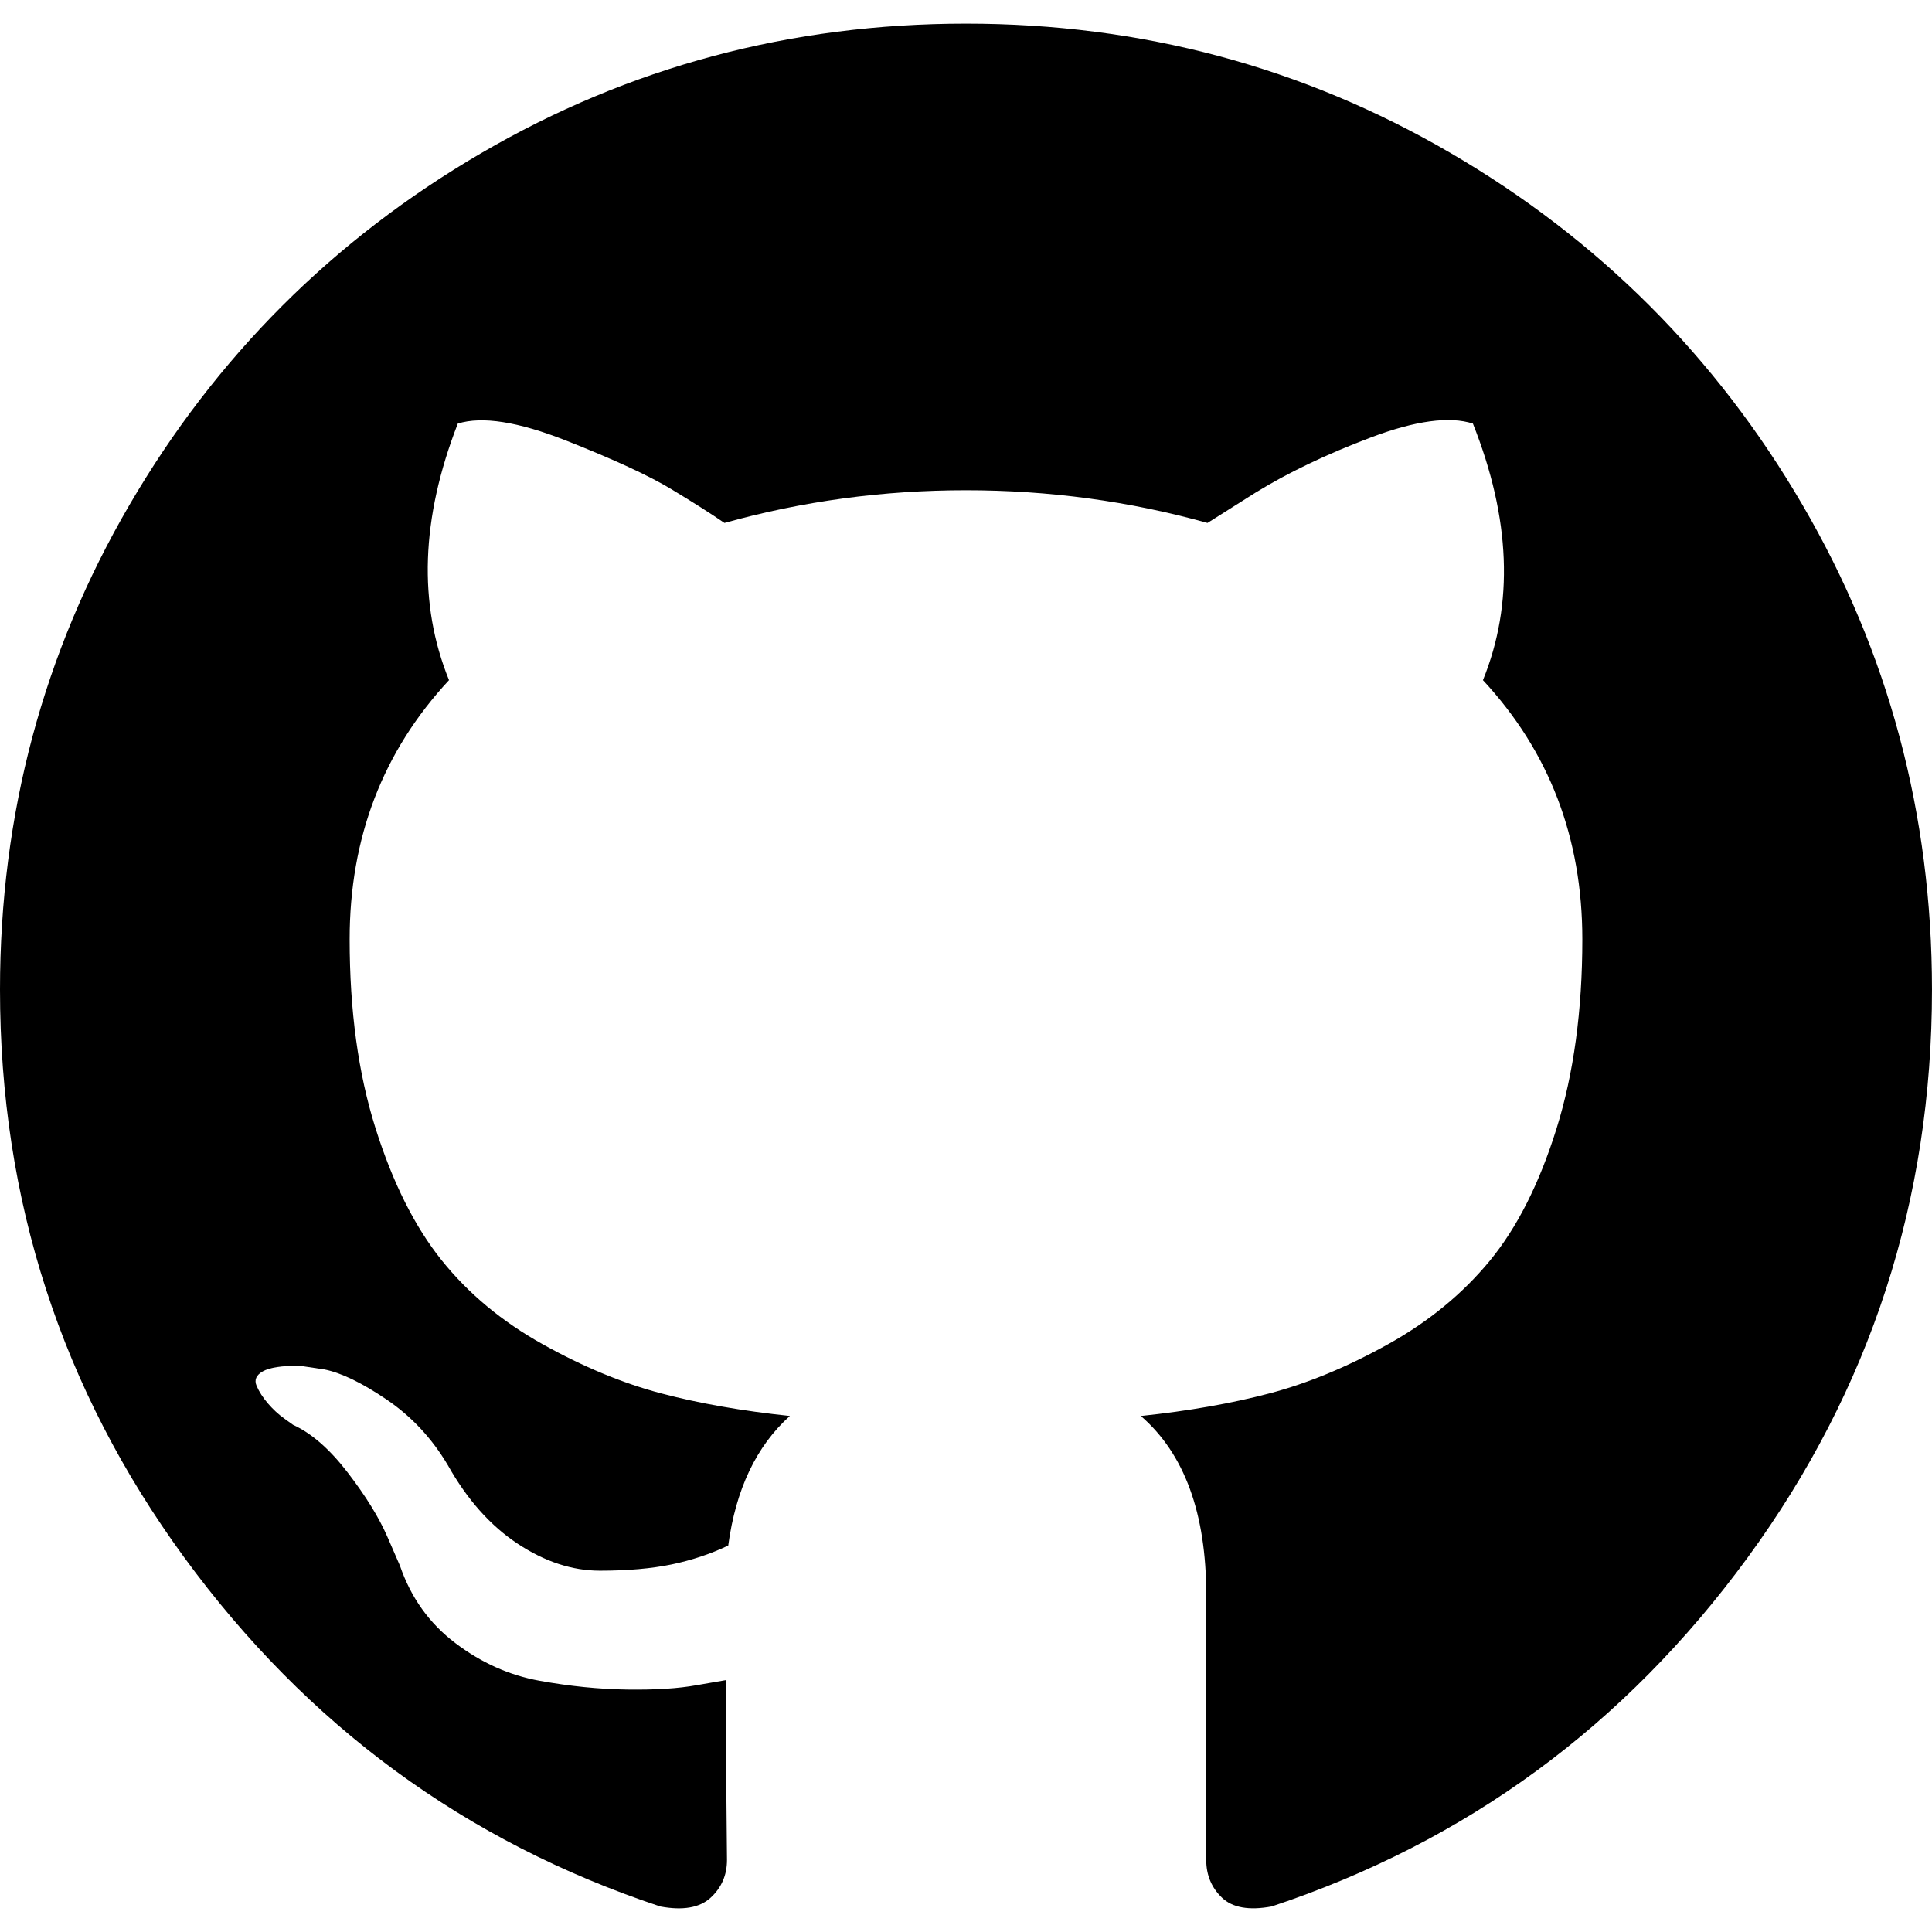
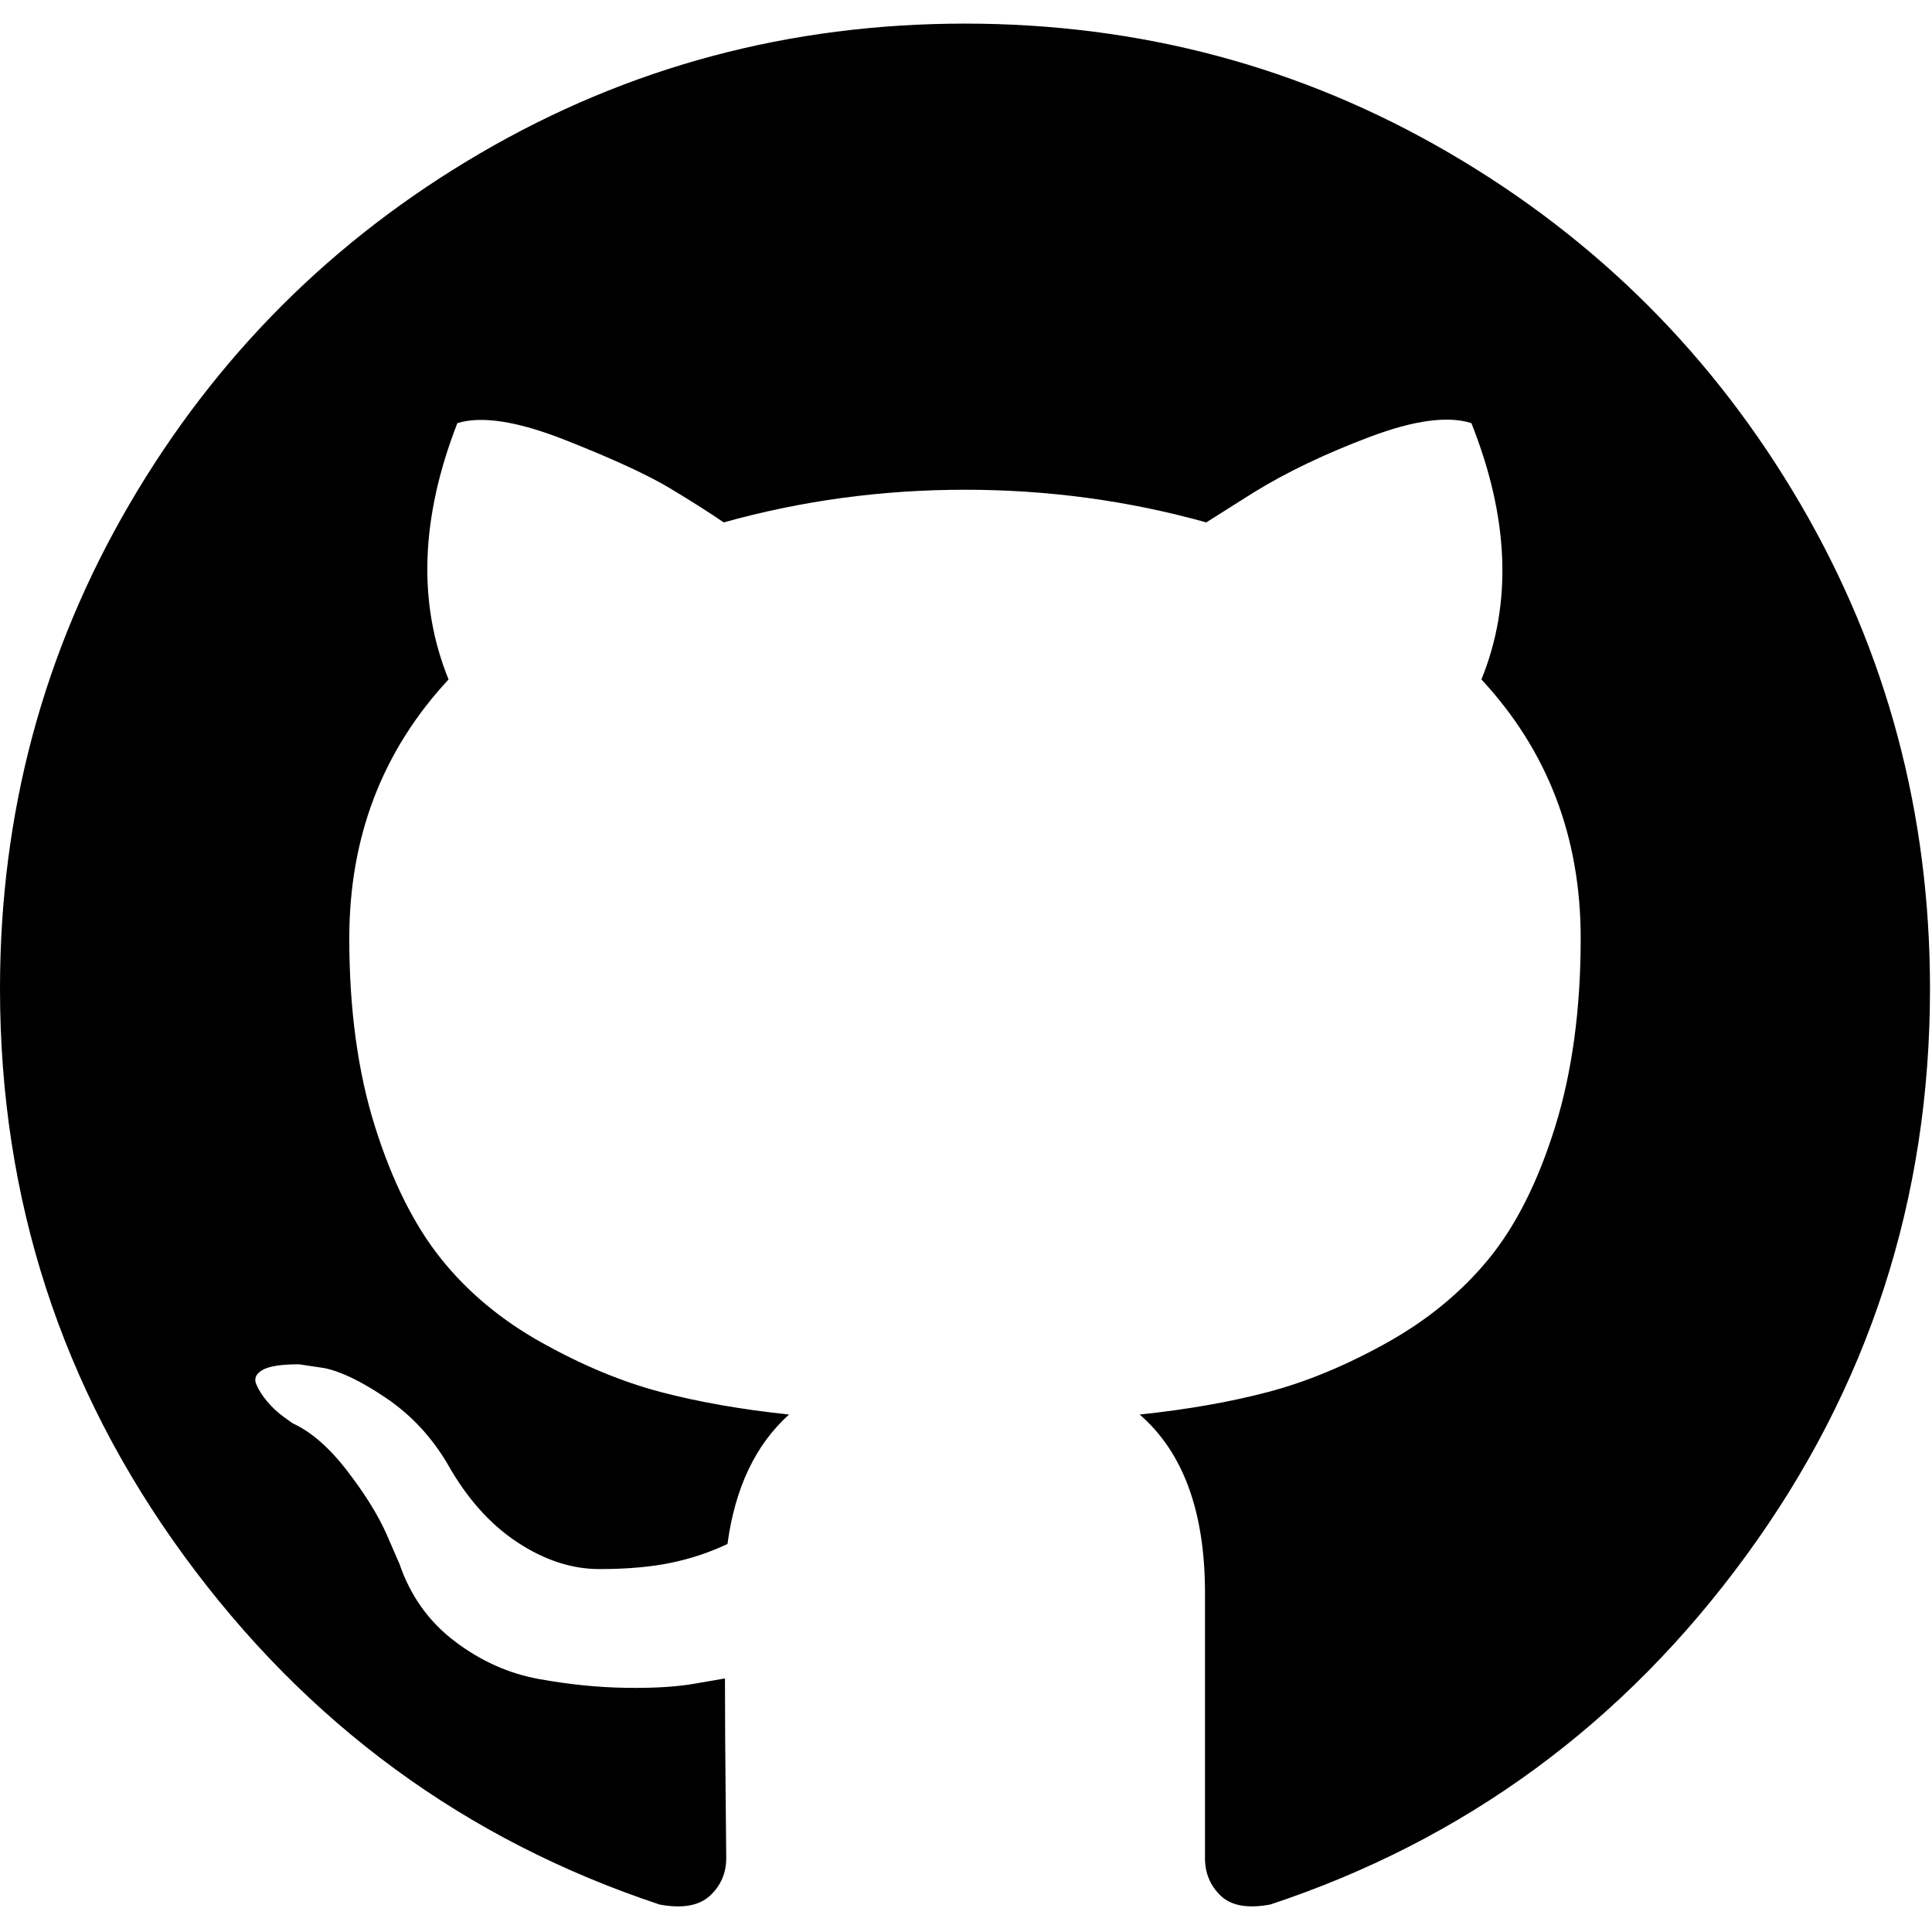
- <svg xmlns="http://www.w3.org/2000/svg" width="438.549" height="438.549" style="enable-background:new 0 0 438.549 438.549" xml:space="preserve">
-   <path d="M409.132 114.573c-19.608-33.596-46.205-60.194-79.798-79.8-33.598-19.607-70.277-29.408-110.063-29.408-39.781 0-76.472 9.804-110.063 29.408-33.596 19.605-60.192 46.204-79.8 79.8C9.803 148.168 0 184.854 0 224.63c0 47.78 13.94 90.745 41.827 128.906 27.884 38.164 63.906 64.572 108.063 79.227 5.14.954 8.945.283 11.419-1.996 2.475-2.282 3.711-5.14 3.711-8.562 0-.571-.049-5.708-.144-15.417a2549.81 2549.81 0 0 1-.144-25.406l-6.567 1.136c-4.187.767-9.469 1.092-15.846 1-6.374-.089-12.991-.757-19.842-1.999-6.854-1.231-13.229-4.086-19.13-8.559-5.898-4.473-10.085-10.328-12.56-17.556l-2.855-6.57c-1.903-4.374-4.899-9.233-8.992-14.559-4.093-5.331-8.232-8.945-12.419-10.848l-1.999-1.431c-1.332-.951-2.568-2.098-3.711-3.429-1.142-1.331-1.997-2.663-2.568-3.997-.572-1.335-.098-2.43 1.427-3.289 1.525-.859 4.281-1.276 8.28-1.276l5.708.853c3.807.763 8.516 3.042 14.133 6.851 5.614 3.806 10.229 8.754 13.846 14.842 4.38 7.806 9.657 13.754 15.846 17.847 6.184 4.093 12.419 6.136 18.699 6.136 6.28 0 11.704-.476 16.274-1.423 4.565-.952 8.848-2.383 12.847-4.285 1.713-12.758 6.377-22.559 13.988-29.41-10.848-1.14-20.601-2.857-29.264-5.14-8.658-2.286-17.605-5.996-26.835-11.14-9.235-5.137-16.896-11.516-22.985-19.126-6.09-7.614-11.088-17.61-14.987-29.979-3.901-12.374-5.852-26.648-5.852-42.826 0-23.035 7.52-42.637 22.557-58.817-7.044-17.318-6.379-36.732 1.997-58.24 5.52-1.715 13.706-.428 24.554 3.853 10.85 4.283 18.794 7.952 23.84 10.994 5.046 3.041 9.089 5.618 12.135 7.708 17.705-4.947 35.976-7.421 54.818-7.421s37.117 2.474 54.823 7.421l10.849-6.849c7.419-4.57 16.18-8.758 26.262-12.565 10.088-3.805 17.802-4.853 23.134-3.138 8.562 21.509 9.325 40.922 2.279 58.24 15.036 16.18 22.559 35.787 22.559 58.817 0 16.178-1.958 30.497-5.853 42.966-3.9 12.471-8.941 22.457-15.125 29.979-6.191 7.521-13.901 13.85-23.131 18.986-9.232 5.14-18.182 8.85-26.84 11.136-8.662 2.286-18.415 4.004-29.263 5.146 9.894 8.562 14.842 22.077 14.842 40.539v60.237c0 3.422 1.19 6.279 3.572 8.562 2.379 2.279 6.136 2.95 11.276 1.995 44.163-14.653 80.185-41.062 108.068-79.226 27.88-38.161 41.825-81.126 41.825-128.906-.01-39.771-9.818-76.454-29.414-110.049z" />
+ <svg xmlns="http://www.w3.org/2000/svg" viewBox="0 0 439 439" fill="none">
+   <path d="M409.132 114.573c-19.608-33.596-46.205-60.194-79.798-79.8-33.598-19.607-70.277-29.408-110.063-29.408-39.781 0-76.472 9.804-110.063 29.408-33.596 19.605-60.192 46.204-79.8 79.8C9.803 148.168 0 184.854 0 224.63c0 47.78 13.94 90.745 41.827 128.906 27.884 38.164 63.906 64.572 108.063 79.227 5.14.954 8.945.283 11.419-1.996 2.475-2.282 3.711-5.14 3.711-8.562 0-.571-.049-5.708-.144-15.417a2549.81 2549.81 0 0 1-.144-25.406l-6.567 1.136c-4.187.767-9.469 1.092-15.846 1-6.374-.089-12.991-.757-19.842-1.999-6.854-1.231-13.229-4.086-19.13-8.559-5.898-4.473-10.085-10.328-12.56-17.556l-2.855-6.57c-1.903-4.374-4.899-9.233-8.992-14.559-4.093-5.331-8.232-8.945-12.419-10.848l-1.999-1.431c-1.332-.951-2.568-2.098-3.711-3.429-1.142-1.331-1.997-2.663-2.568-3.997-.572-1.335-.098-2.43 1.427-3.289 1.525-.859 4.281-1.276 8.28-1.276l5.708.853c3.807.763 8.516 3.042 14.133 6.851 5.614 3.806 10.229 8.754 13.846 14.842 4.38 7.806 9.657 13.754 15.846 17.847 6.184 4.093 12.419 6.136 18.699 6.136 6.28 0 11.704-.476 16.274-1.423 4.565-.952 8.848-2.383 12.847-4.285 1.713-12.758 6.377-22.559 13.988-29.41-10.848-1.14-20.601-2.857-29.264-5.14-8.658-2.286-17.605-5.996-26.835-11.14-9.235-5.137-16.896-11.516-22.985-19.126-6.09-7.614-11.088-17.61-14.987-29.979-3.901-12.374-5.852-26.648-5.852-42.826 0-23.035 7.52-42.637 22.557-58.817-7.044-17.318-6.379-36.732 1.997-58.24 5.52-1.715 13.706-.428 24.554 3.853 10.85 4.283 18.794 7.952 23.84 10.994 5.046 3.041 9.089 5.618 12.135 7.708 17.705-4.947 35.976-7.421 54.818-7.421s37.117 2.474 54.823 7.421l10.849-6.849c7.419-4.57 16.18-8.758 26.262-12.565 10.088-3.805 17.802-4.853 23.134-3.138 8.562 21.509 9.325 40.922 2.279 58.24 15.036 16.18 22.559 35.787 22.559 58.817 0 16.178-1.958 30.497-5.853 42.966-3.9 12.471-8.941 22.457-15.125 29.979-6.191 7.521-13.901 13.85-23.131 18.986-9.232 5.14-18.182 8.85-26.84 11.136-8.662 2.286-18.415 4.004-29.263 5.146 9.894 8.562 14.842 22.077 14.842 40.539v60.237c0 3.422 1.19 6.279 3.572 8.562 2.379 2.279 6.136 2.95 11.276 1.995 44.163-14.653 80.185-41.062 108.068-79.226 27.88-38.161 41.825-81.126 41.825-128.906-.01-39.771-9.818-76.454-29.414-110.049z" fill="currentColor" />
</svg>
